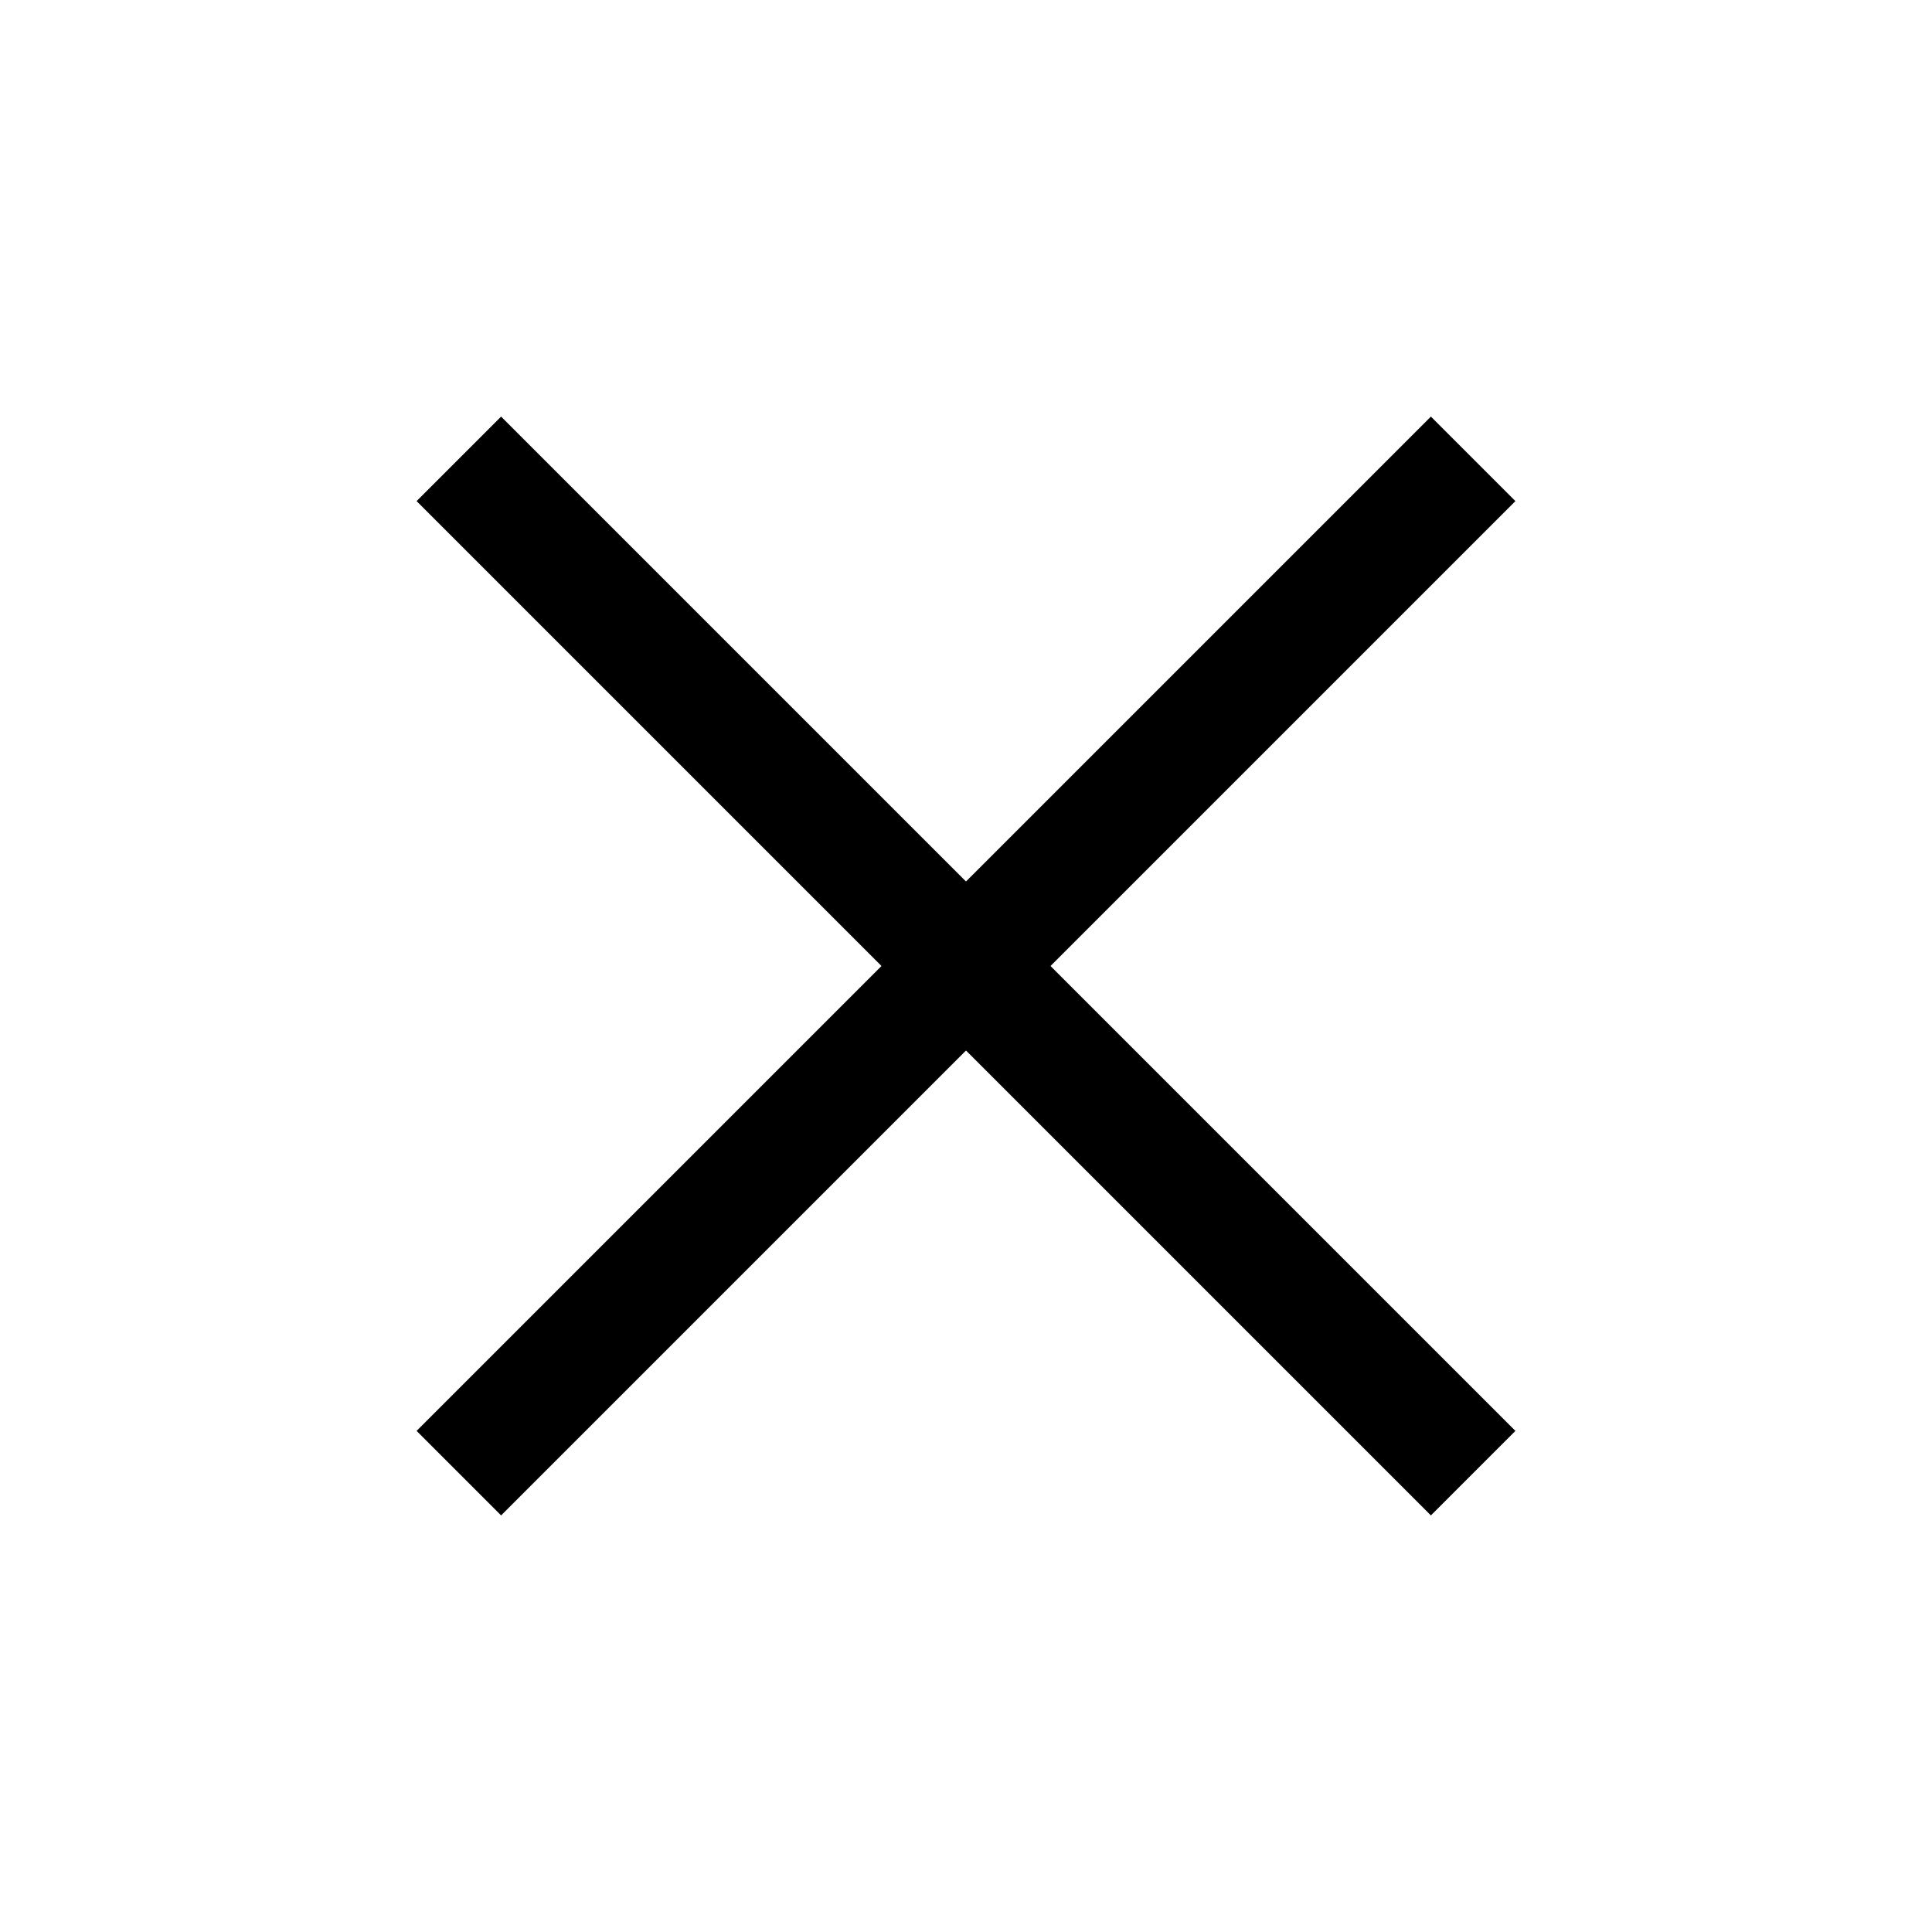
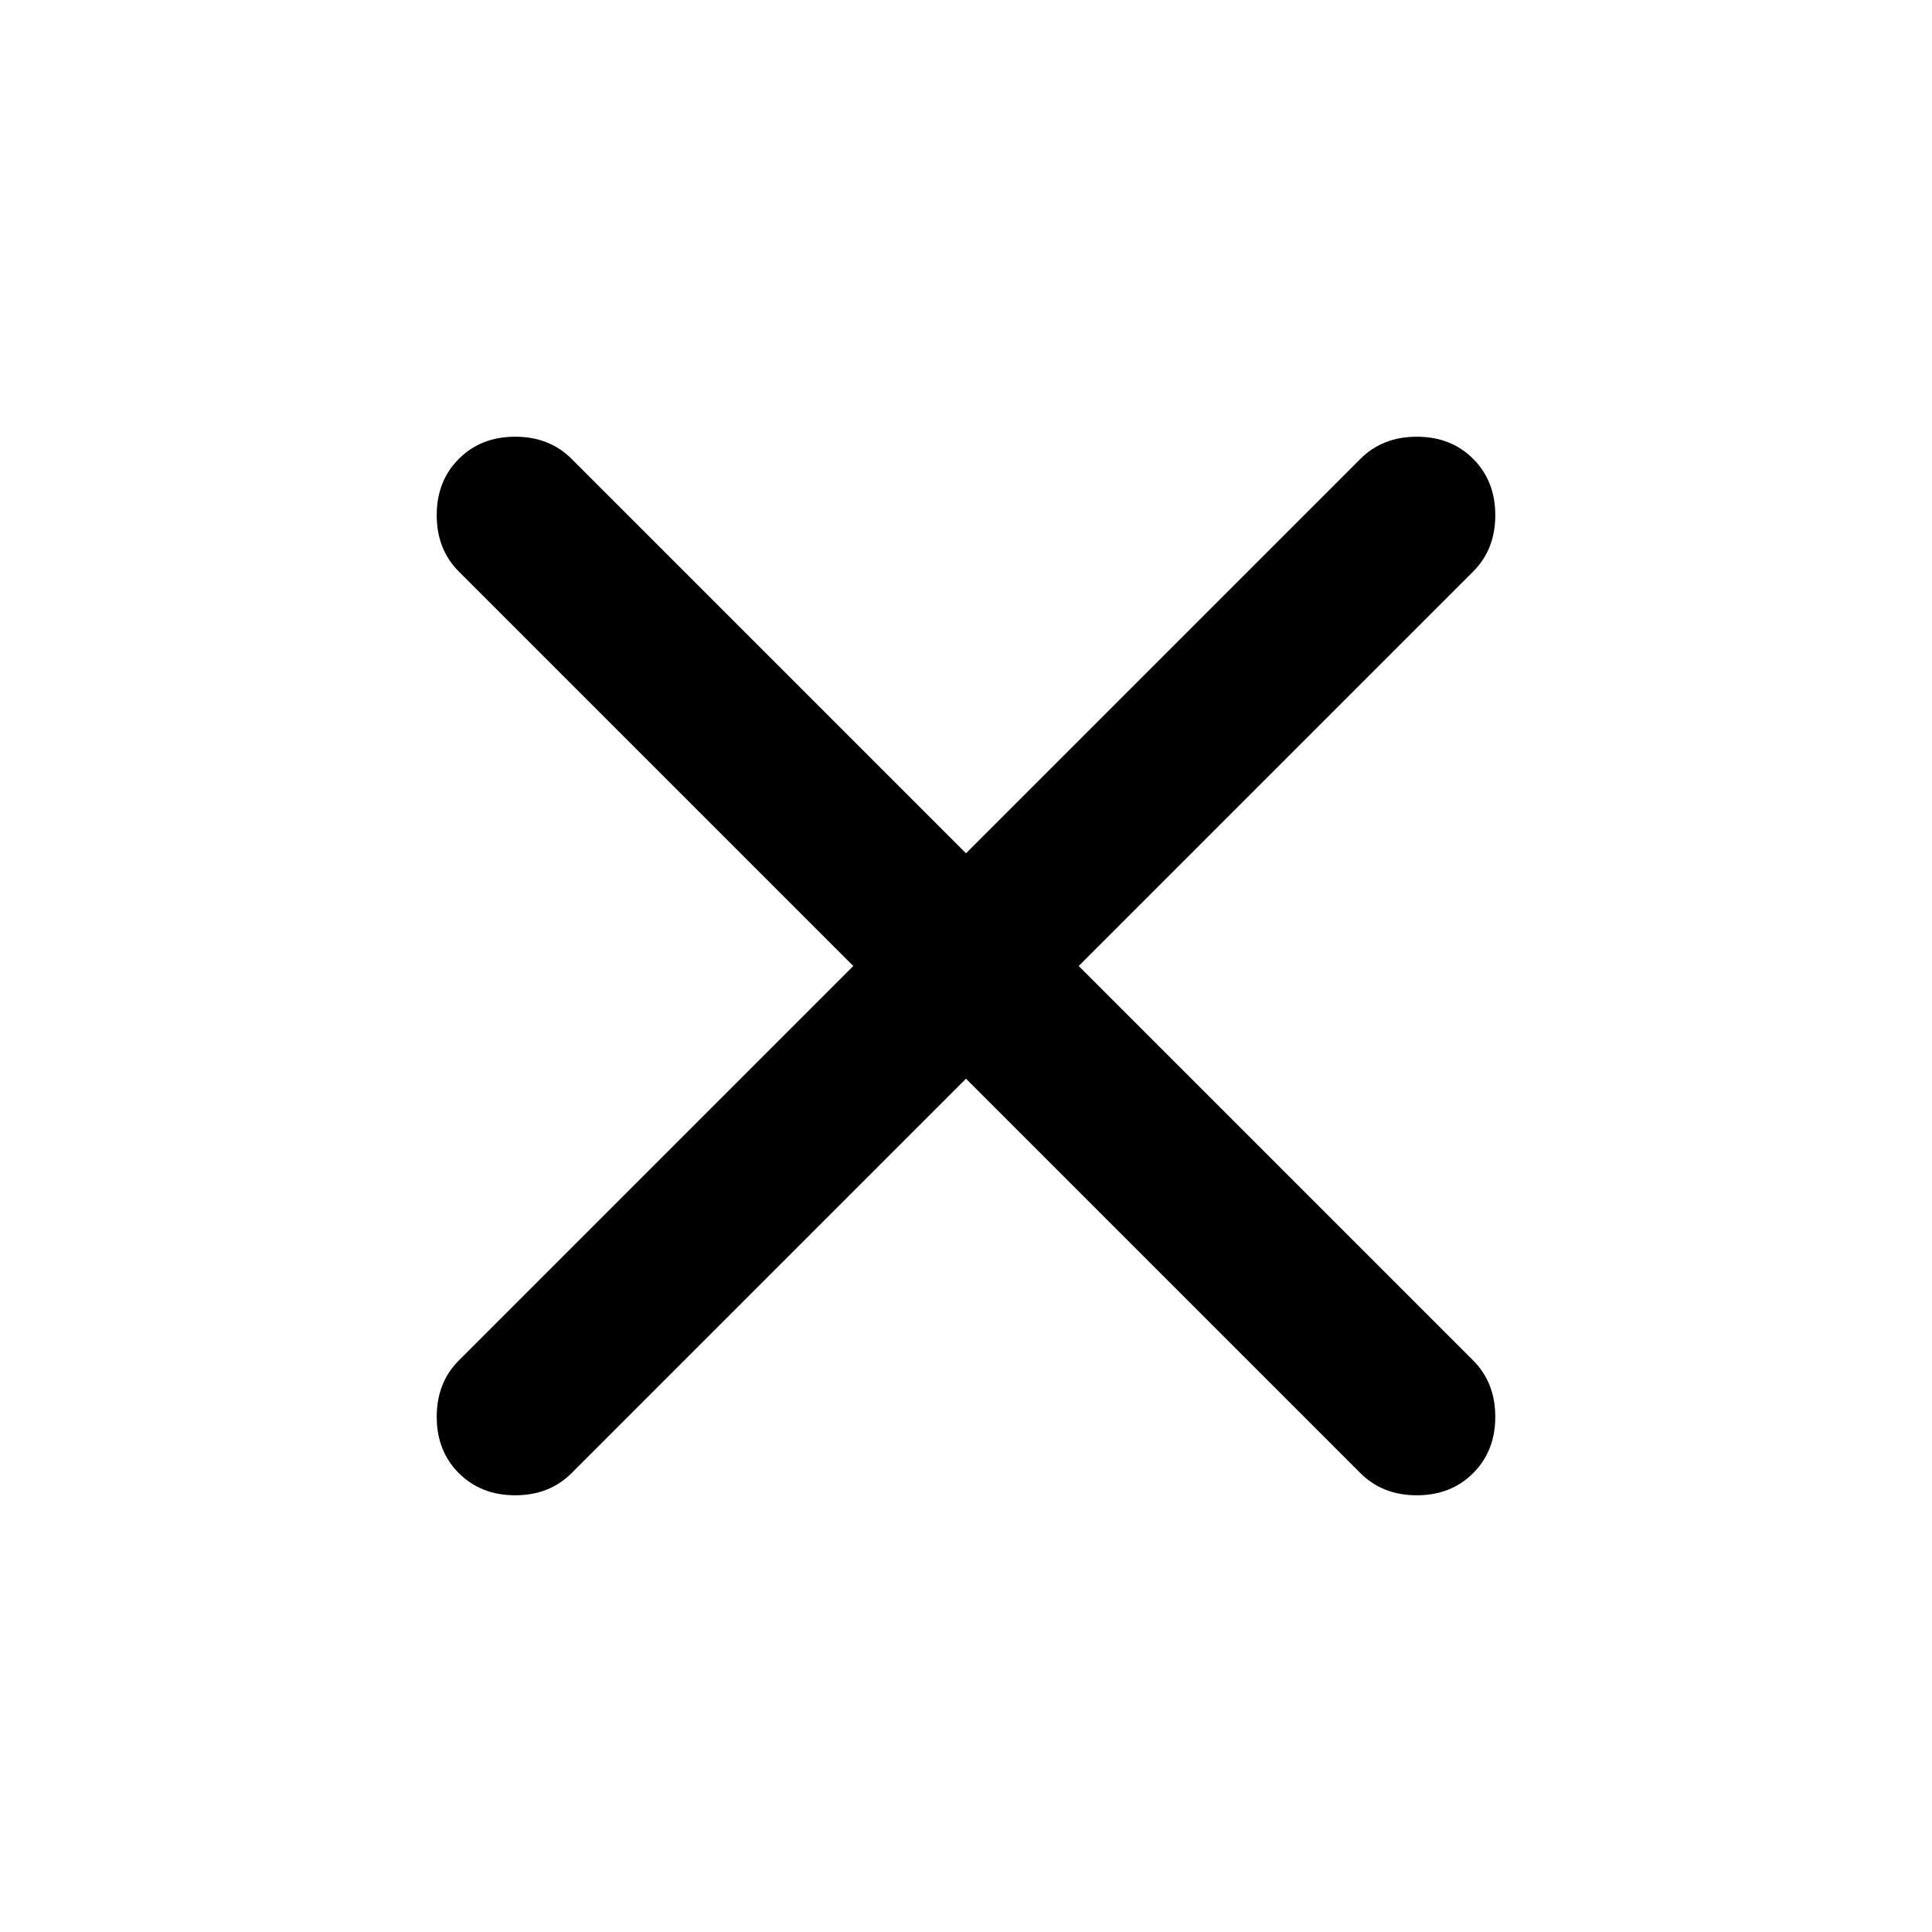
<svg xmlns="http://www.w3.org/2000/svg" height="48" viewBox="0 -960 960 960" width="48">
-   <path d="m249-207-42-42 231-231-231-231 42-42 231 231 231-231 42 42-231 231 231 231-42 42-231-231-231 231Z" />
+   <path d="M480-424 284-228q-11 11-28 11t-28-11q-11-11-11-28t11-28l196-196-196-196q-11-11-11-28t11-28q11-11 28-11t28 11l196 196 196-196q11-11 28-11t28 11q11 11 11 28t-11 28L536-480l196 196q11 11 11 28t-11 28q-11 11-28 11t-28-11L480-424Z" />
</svg>
